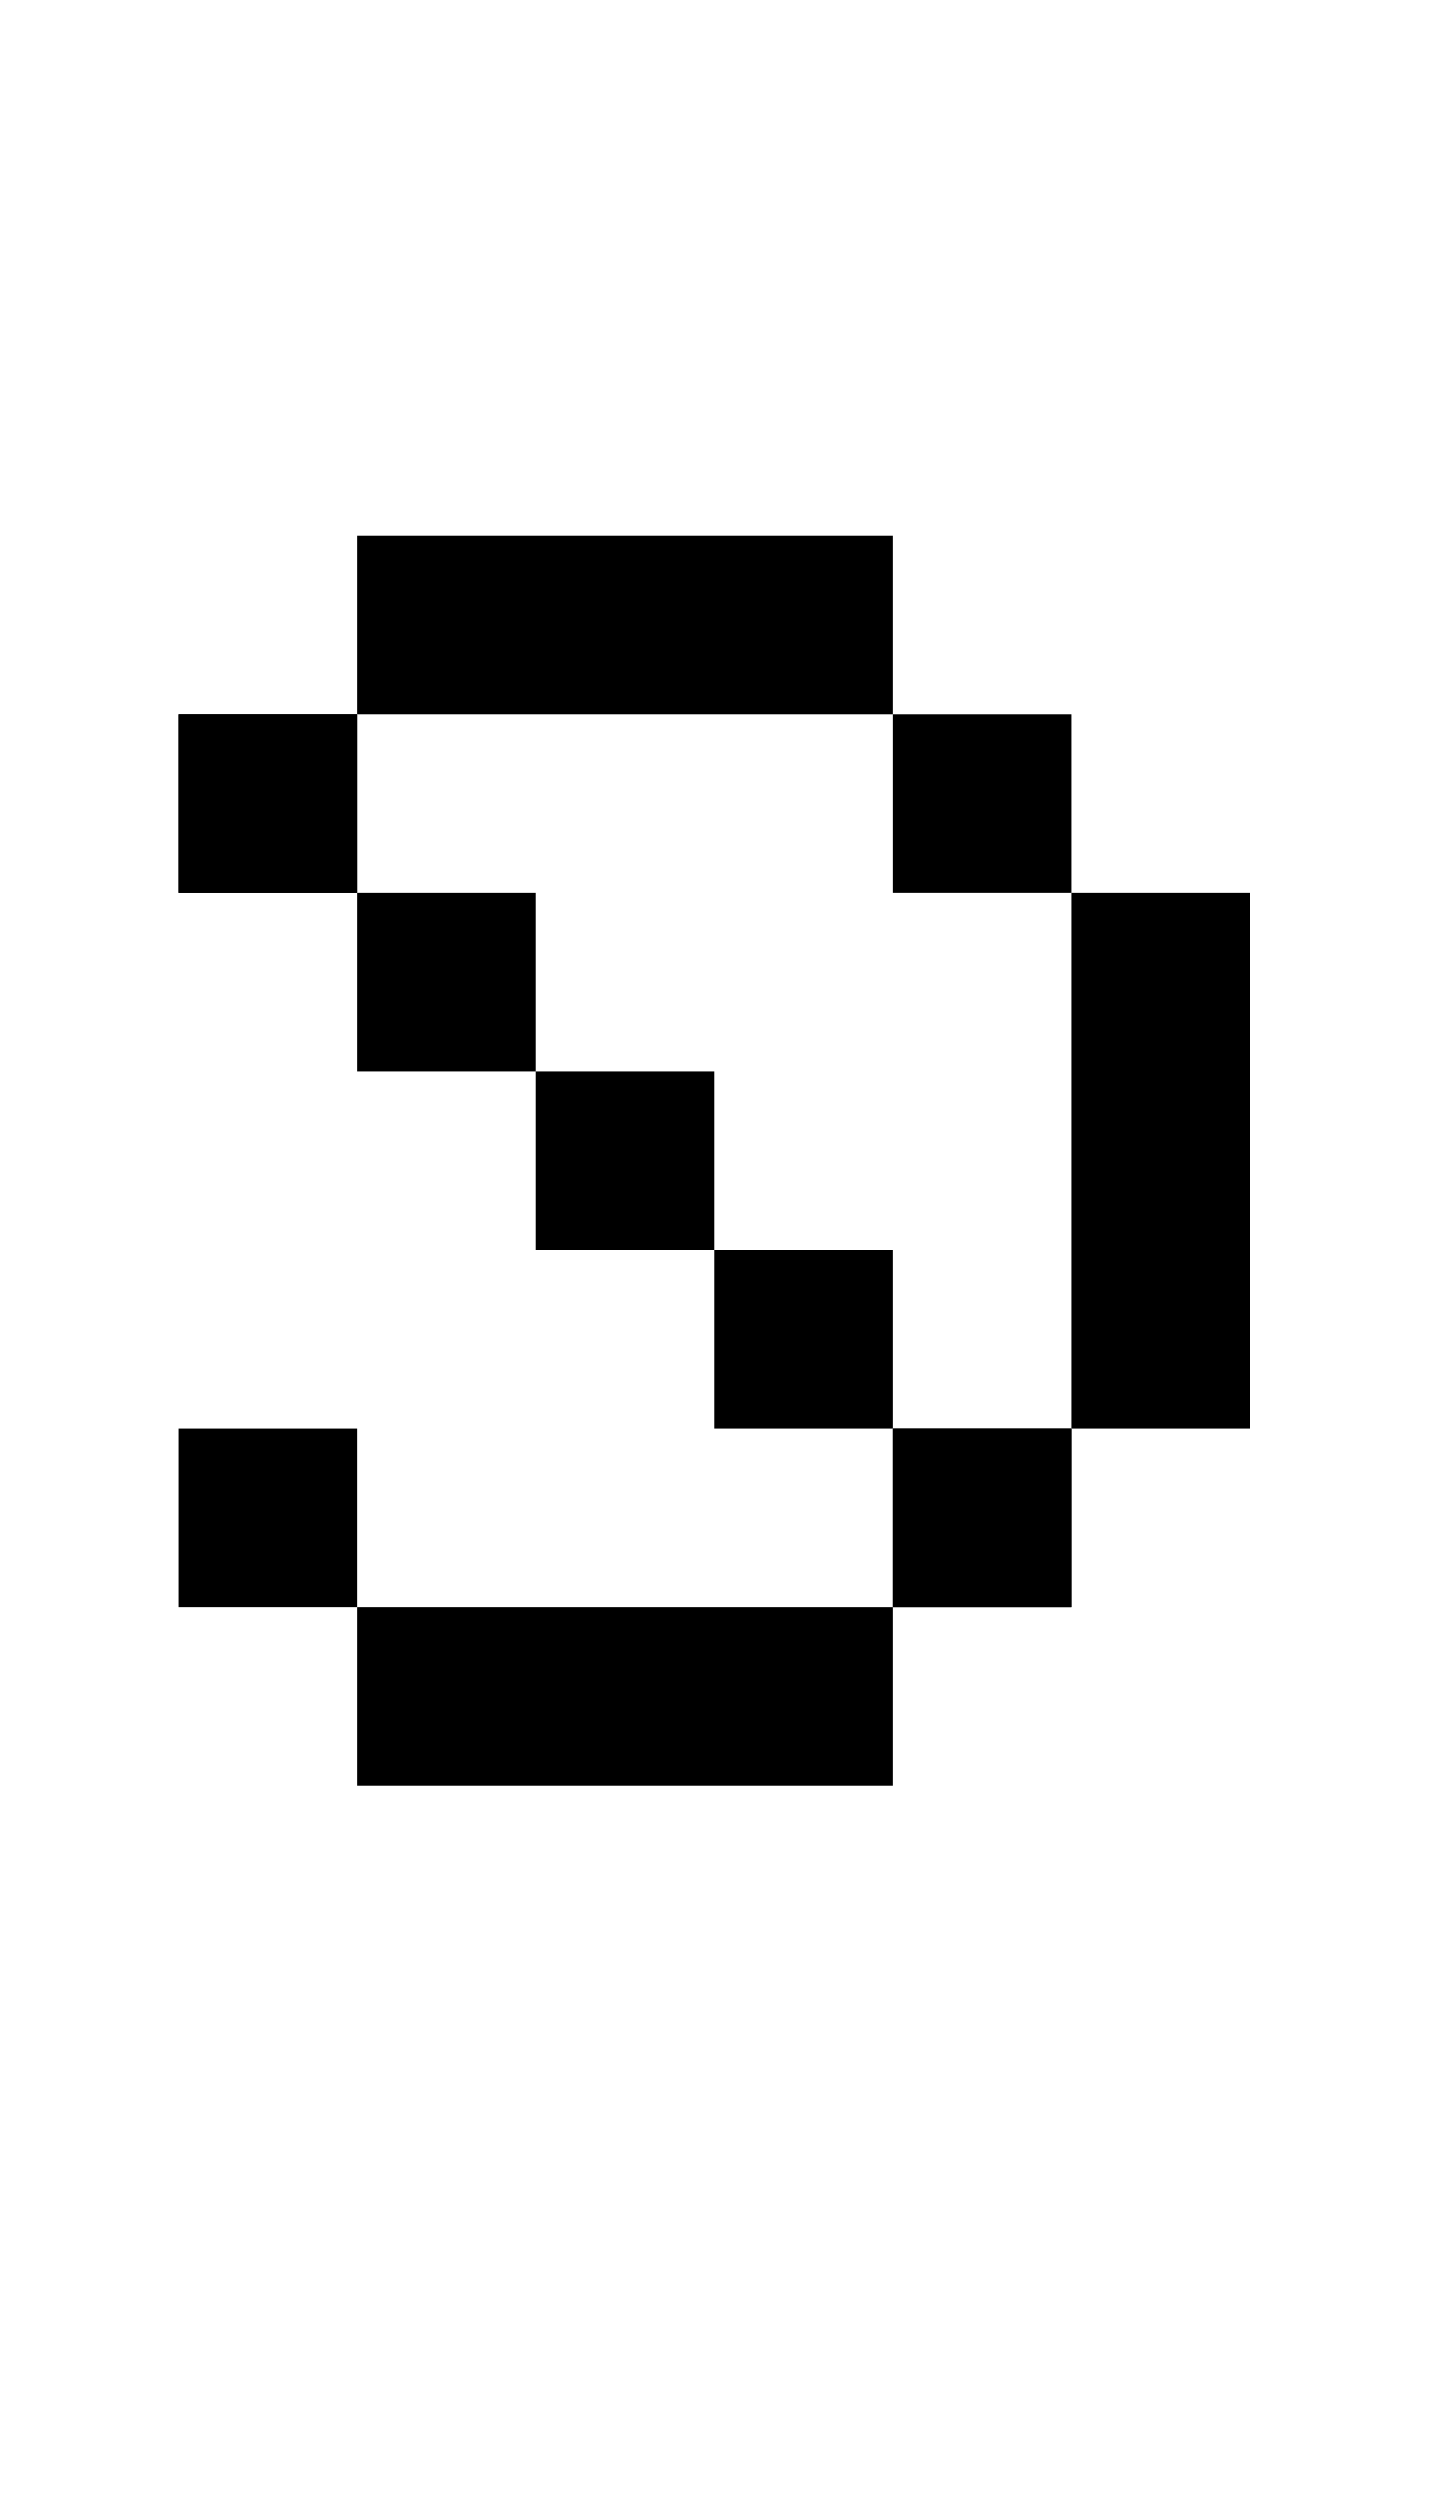
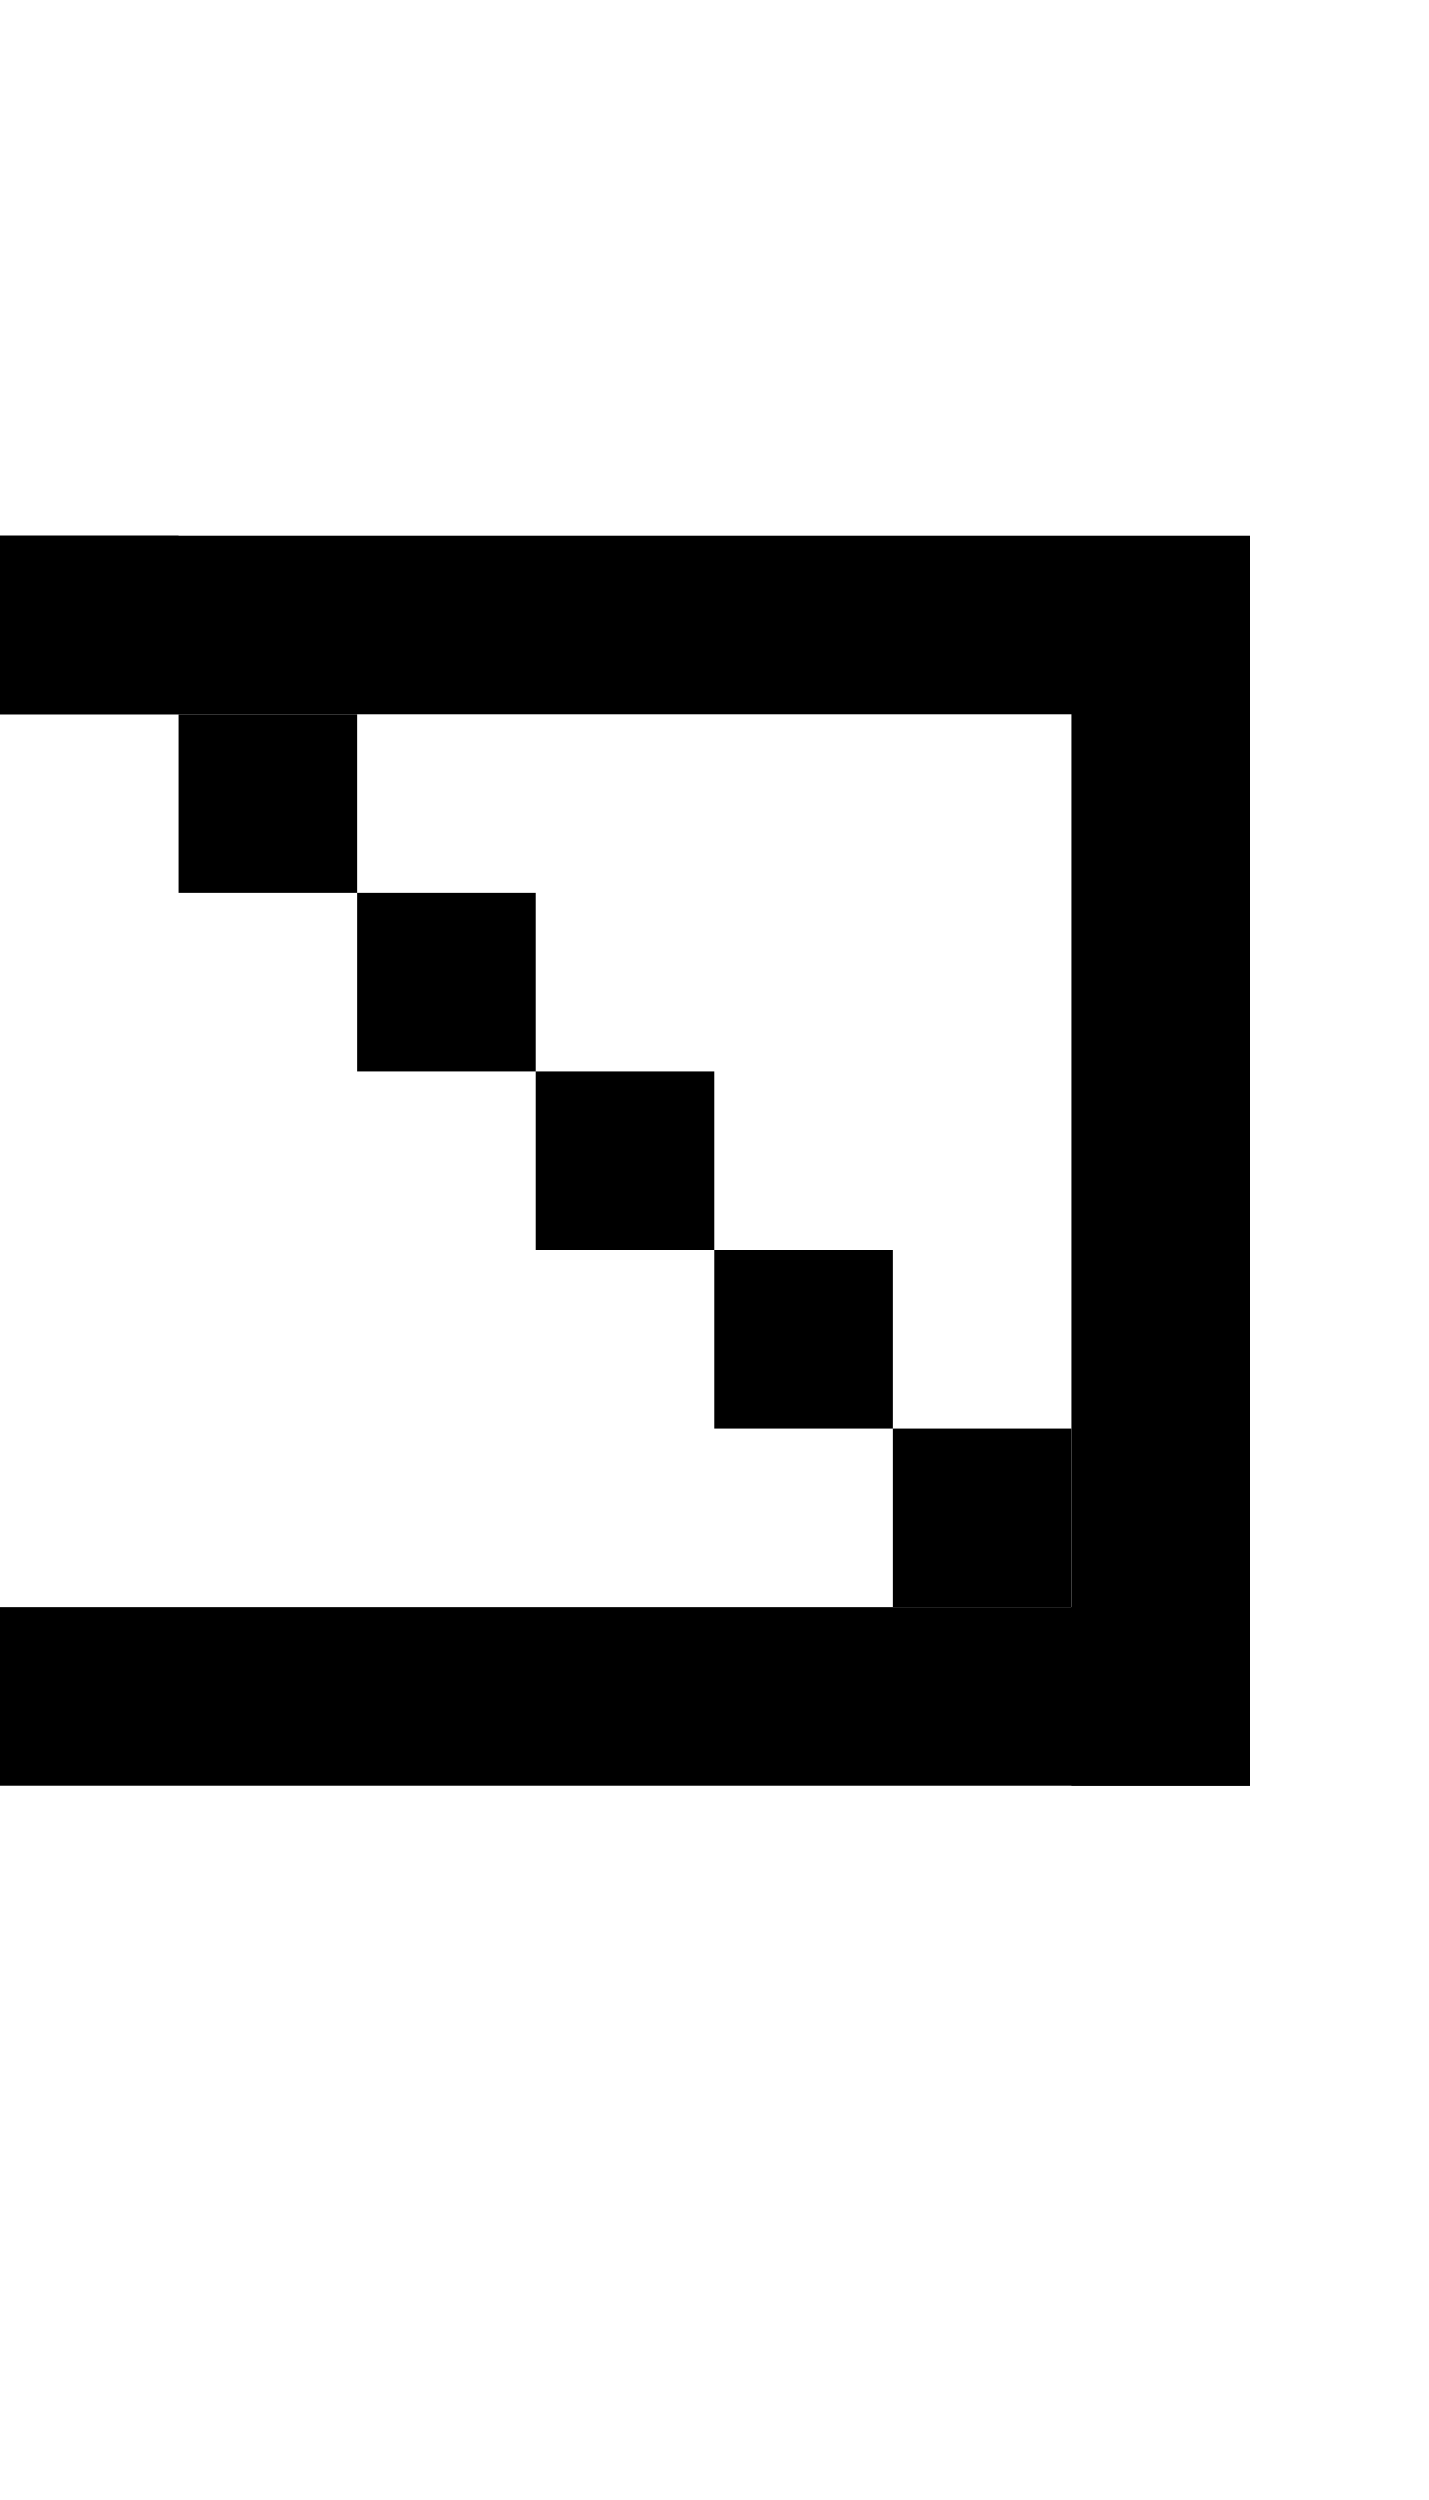
<svg xmlns="http://www.w3.org/2000/svg" width="400" height="700">
-   <path d="m 100,150 v 50 h 150 v -50 z m 150,50 v 50 h 50 v -50 z m 50,50 v 150 h 50 V 250 Z m 0,150 h -50 v 50 h 50 z m -50,50 H 100 v 50 h 150 z m -150,0 V 400 H 50 v 50 z m 0,-250 H 50 v 50 h 50 z" />
-   <path d="M 50 200 L 50 250 L 100 250 L 100 200 L 50 200 z M 100 250 L 100 300 L 150 300 L 150 250 L 100 250 z M 150 300 L 150 350 L 200 350 L 200 300 L 150 300 z M 200 350 L 200 400 L 250 400 L 250 350 L 200 350 z M 250 400 L 250 450 L 300 450 L 300 400 L 250 400 z " />
+   <path d="m 0,150 v 50 H 300 V 450 H 0 v 50 H 350 V 150 Z" />
+   <path d="M 0 150 L 0 200 L 50 200 L 50 150 L 0 150 z M 50 200 L 50 250 L 100 250 L 100 200 L 50 200 z M 100 250 L 100 300 L 150 300 L 150 250 L 100 250 z M 150 300 L 150 350 L 200 350 L 200 300 L 150 300 z M 200 350 L 200 400 L 250 400 L 250 350 L 200 350 z M 250 400 L 250 450 L 300 450 L 300 400 L 250 400 z M 300 450 L 300 500 L 350 500 L 350 450 L 300 450 z " />
</svg>
